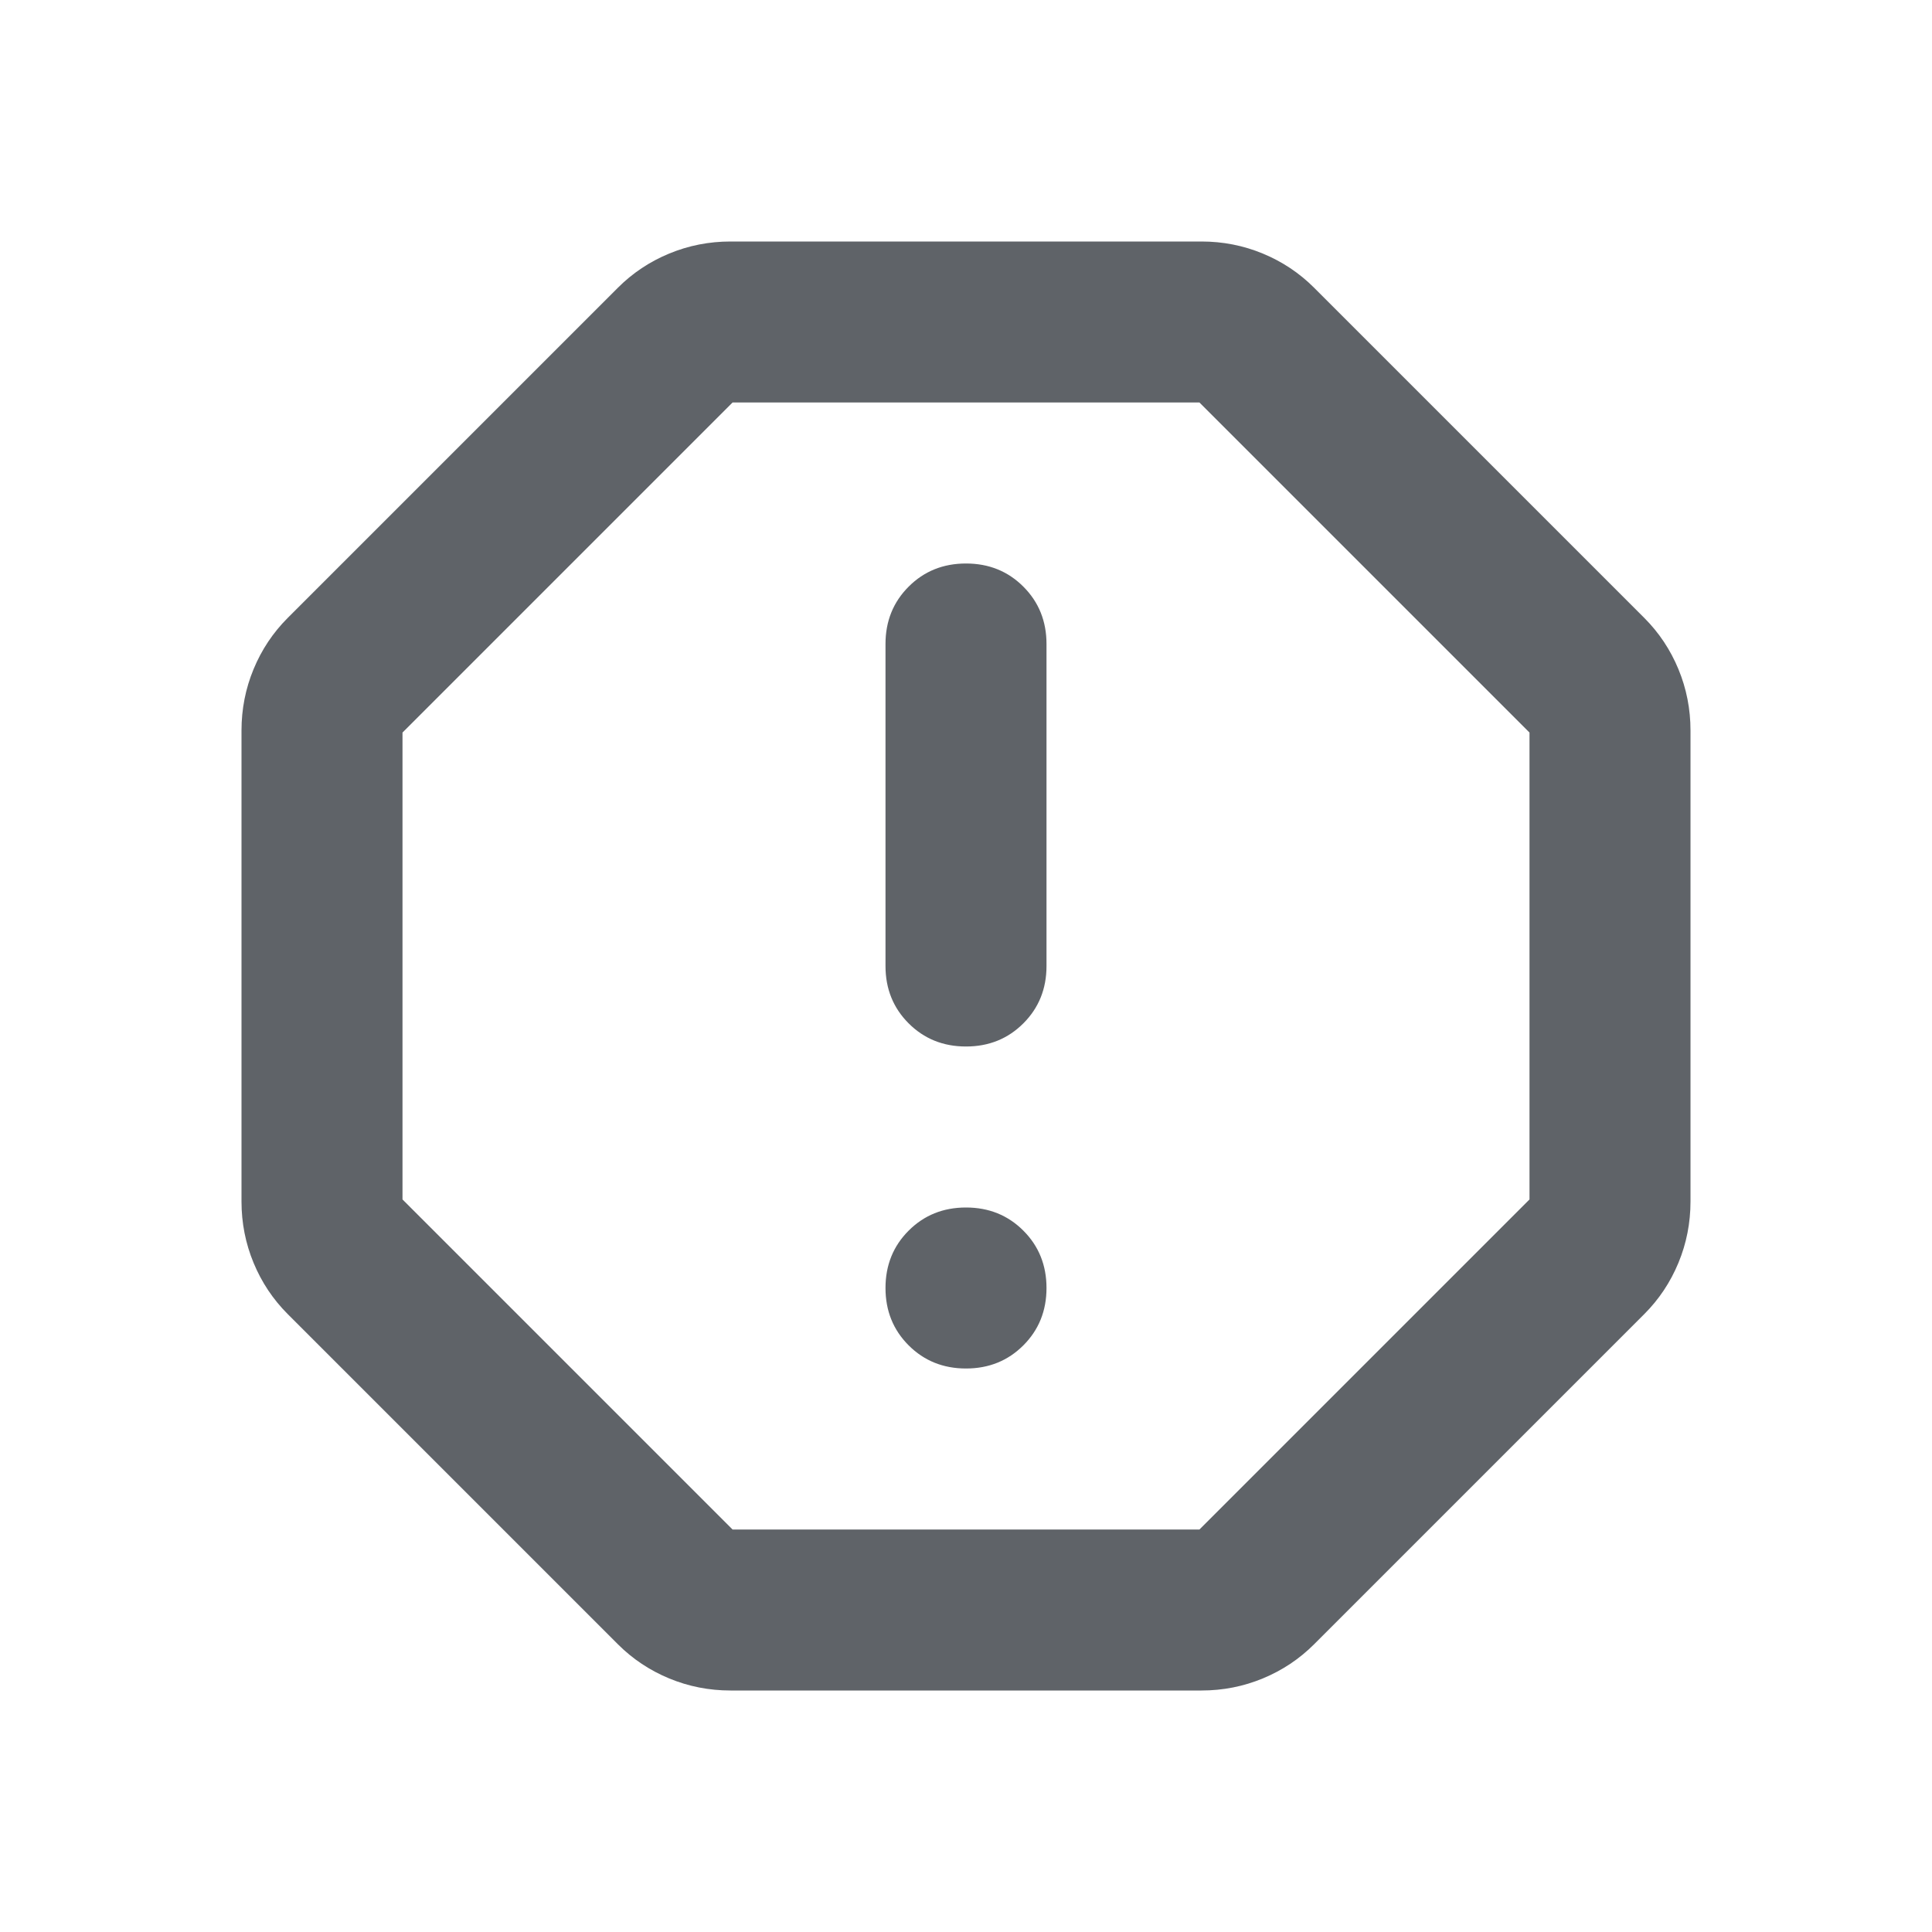
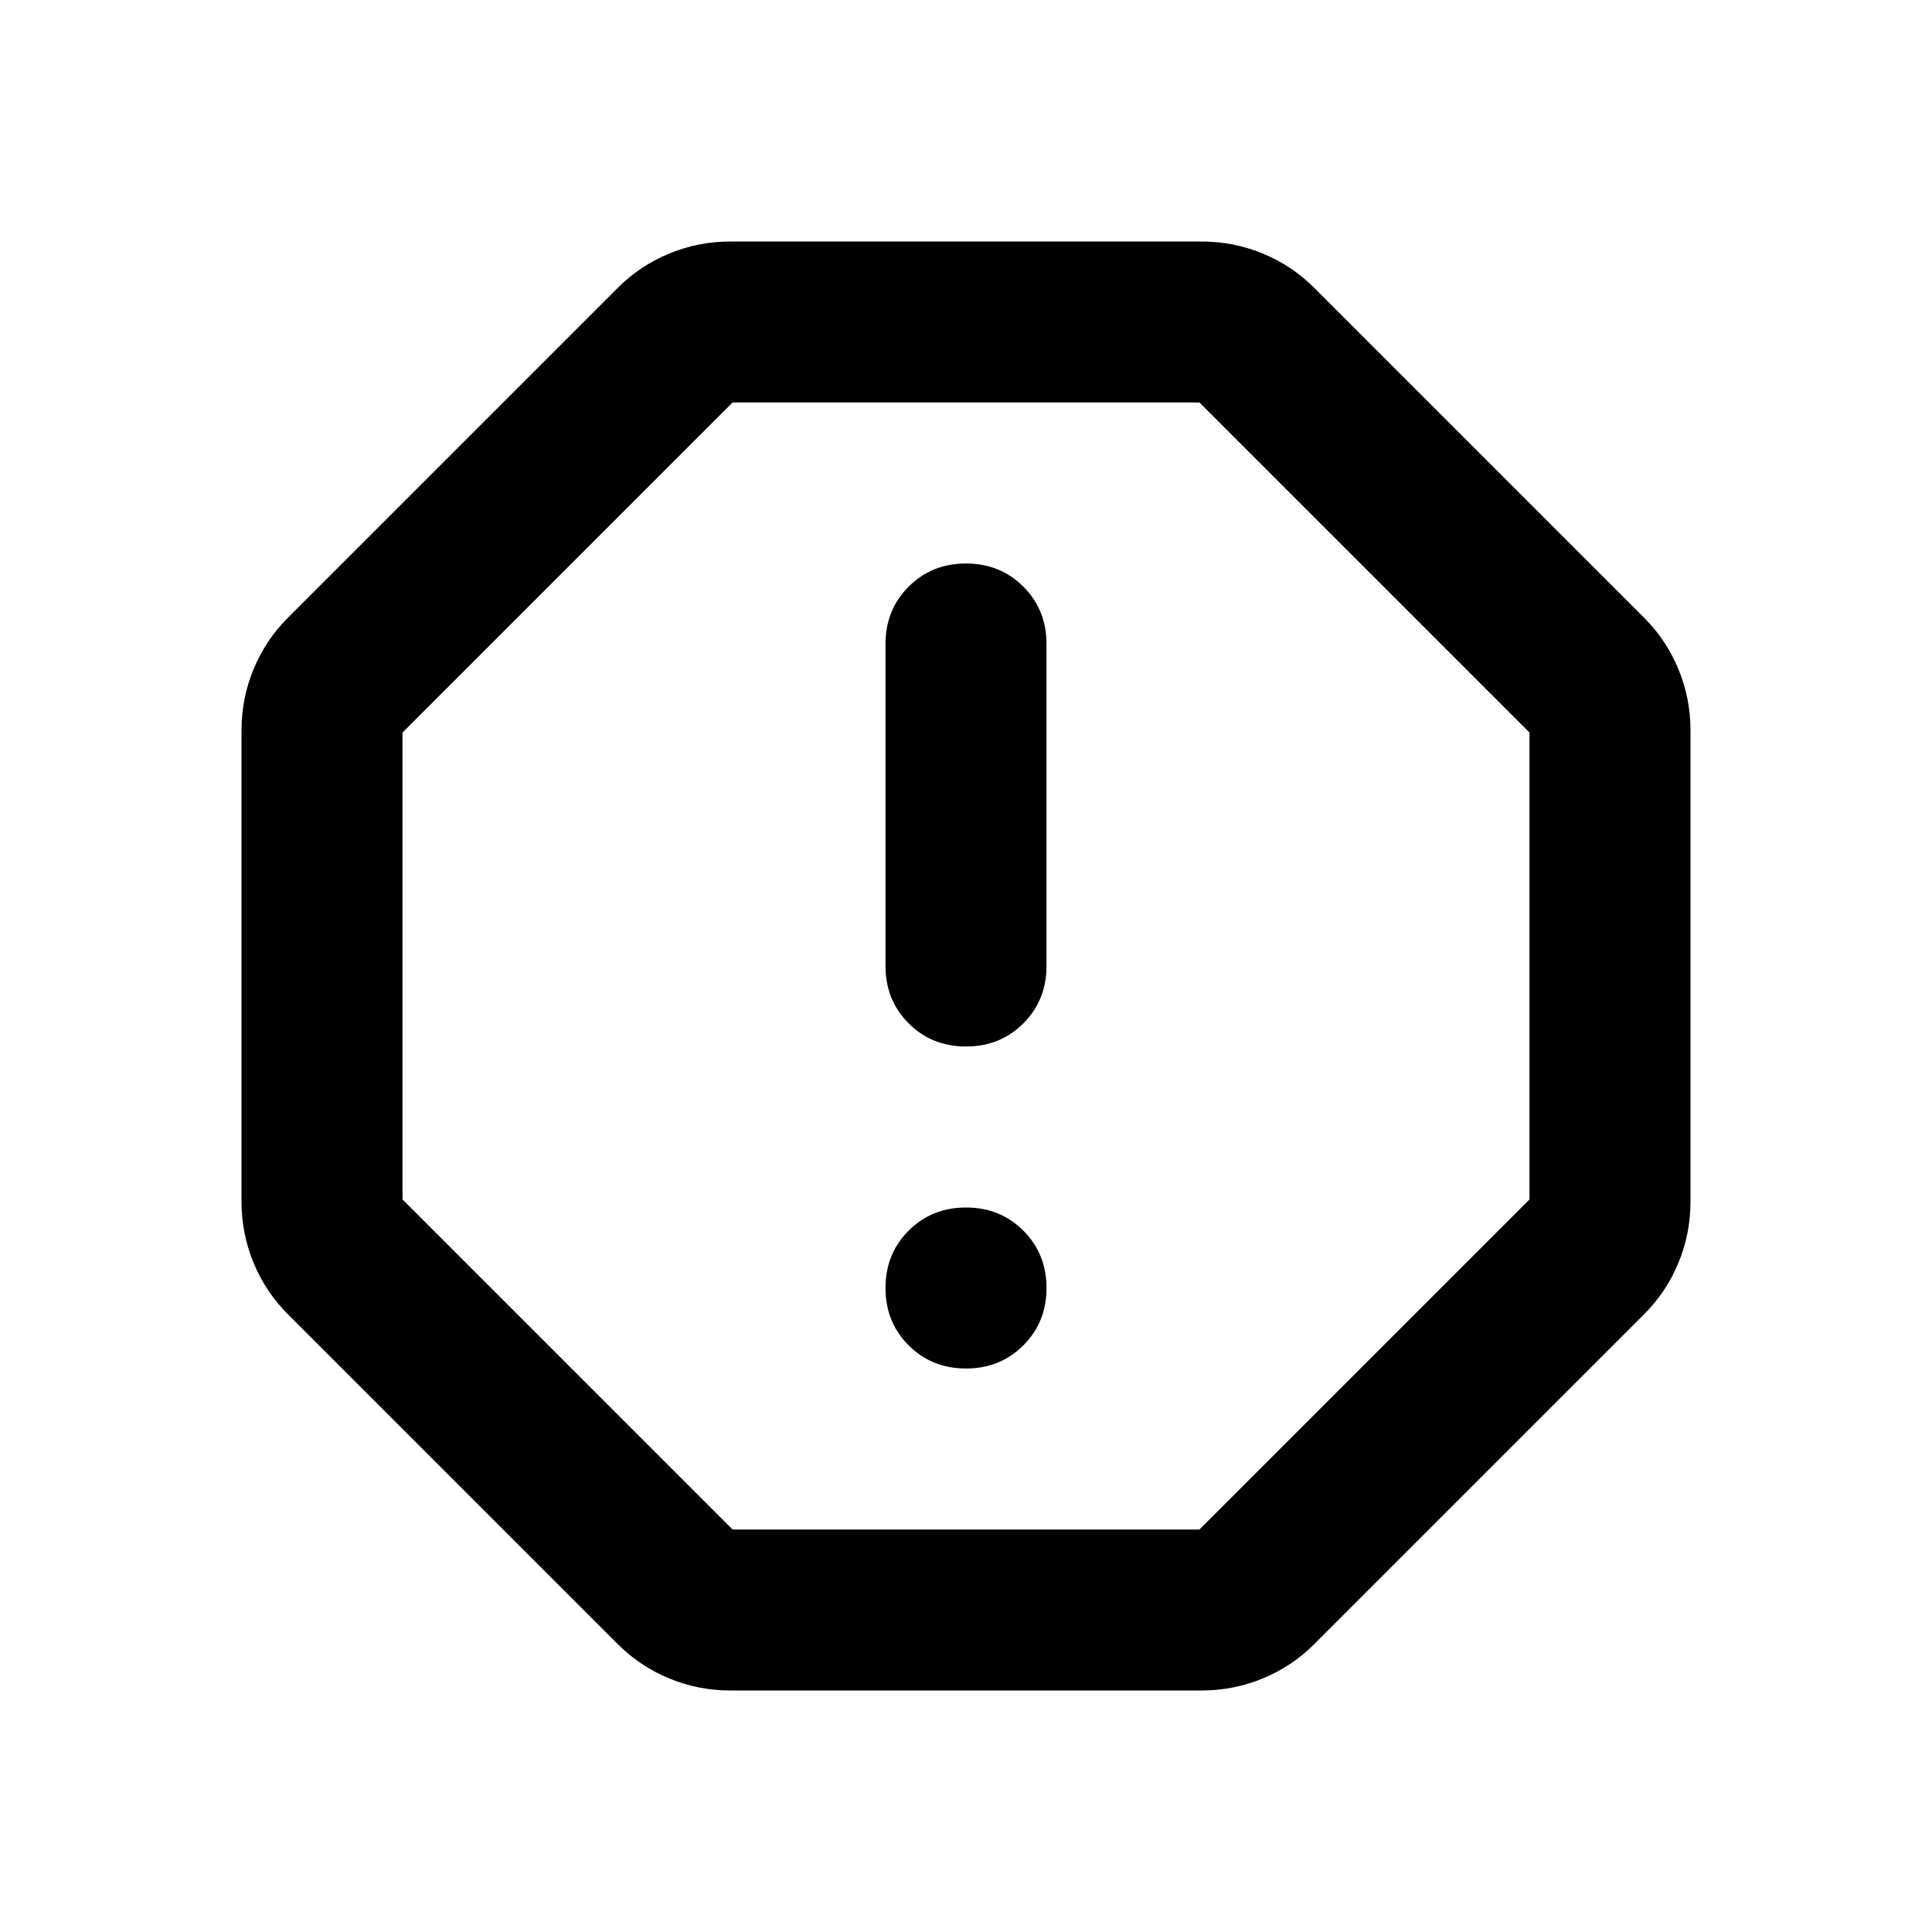
- <svg xmlns="http://www.w3.org/2000/svg" height="24px" viewBox="0 -960 960 960" width="24px" fill="#5f6368">
+ <svg xmlns="http://www.w3.org/2000/svg" height="24px" viewBox="0 -960 960 960" width="24px">
  <path d="M480-280q17 0 28.5-11.5T520-320q0-17-11.5-28.5T480-360q-17 0-28.5 11.5T440-320q0 17 11.5 28.5T480-280Zm0-160q17 0 28.5-11.5T520-480v-160q0-17-11.5-28.5T480-680q-17 0-28.5 11.5T440-640v160q0 17 11.5 28.5T480-440ZM363-120q-16 0-30.5-6T307-143L143-307q-11-11-17-25.5t-6-30.5v-234q0-16 6-30.5t17-25.5l164-164q11-11 25.5-17t30.5-6h234q16 0 30.5 6t25.5 17l164 164q11 11 17 25.5t6 30.5v234q0 16-6 30.5T817-307L653-143q-11 11-25.5 17t-30.5 6H363Zm1-80h232l164-164v-232L596-760H364L200-596v232l164 164Zm116-280Z" />
</svg>
